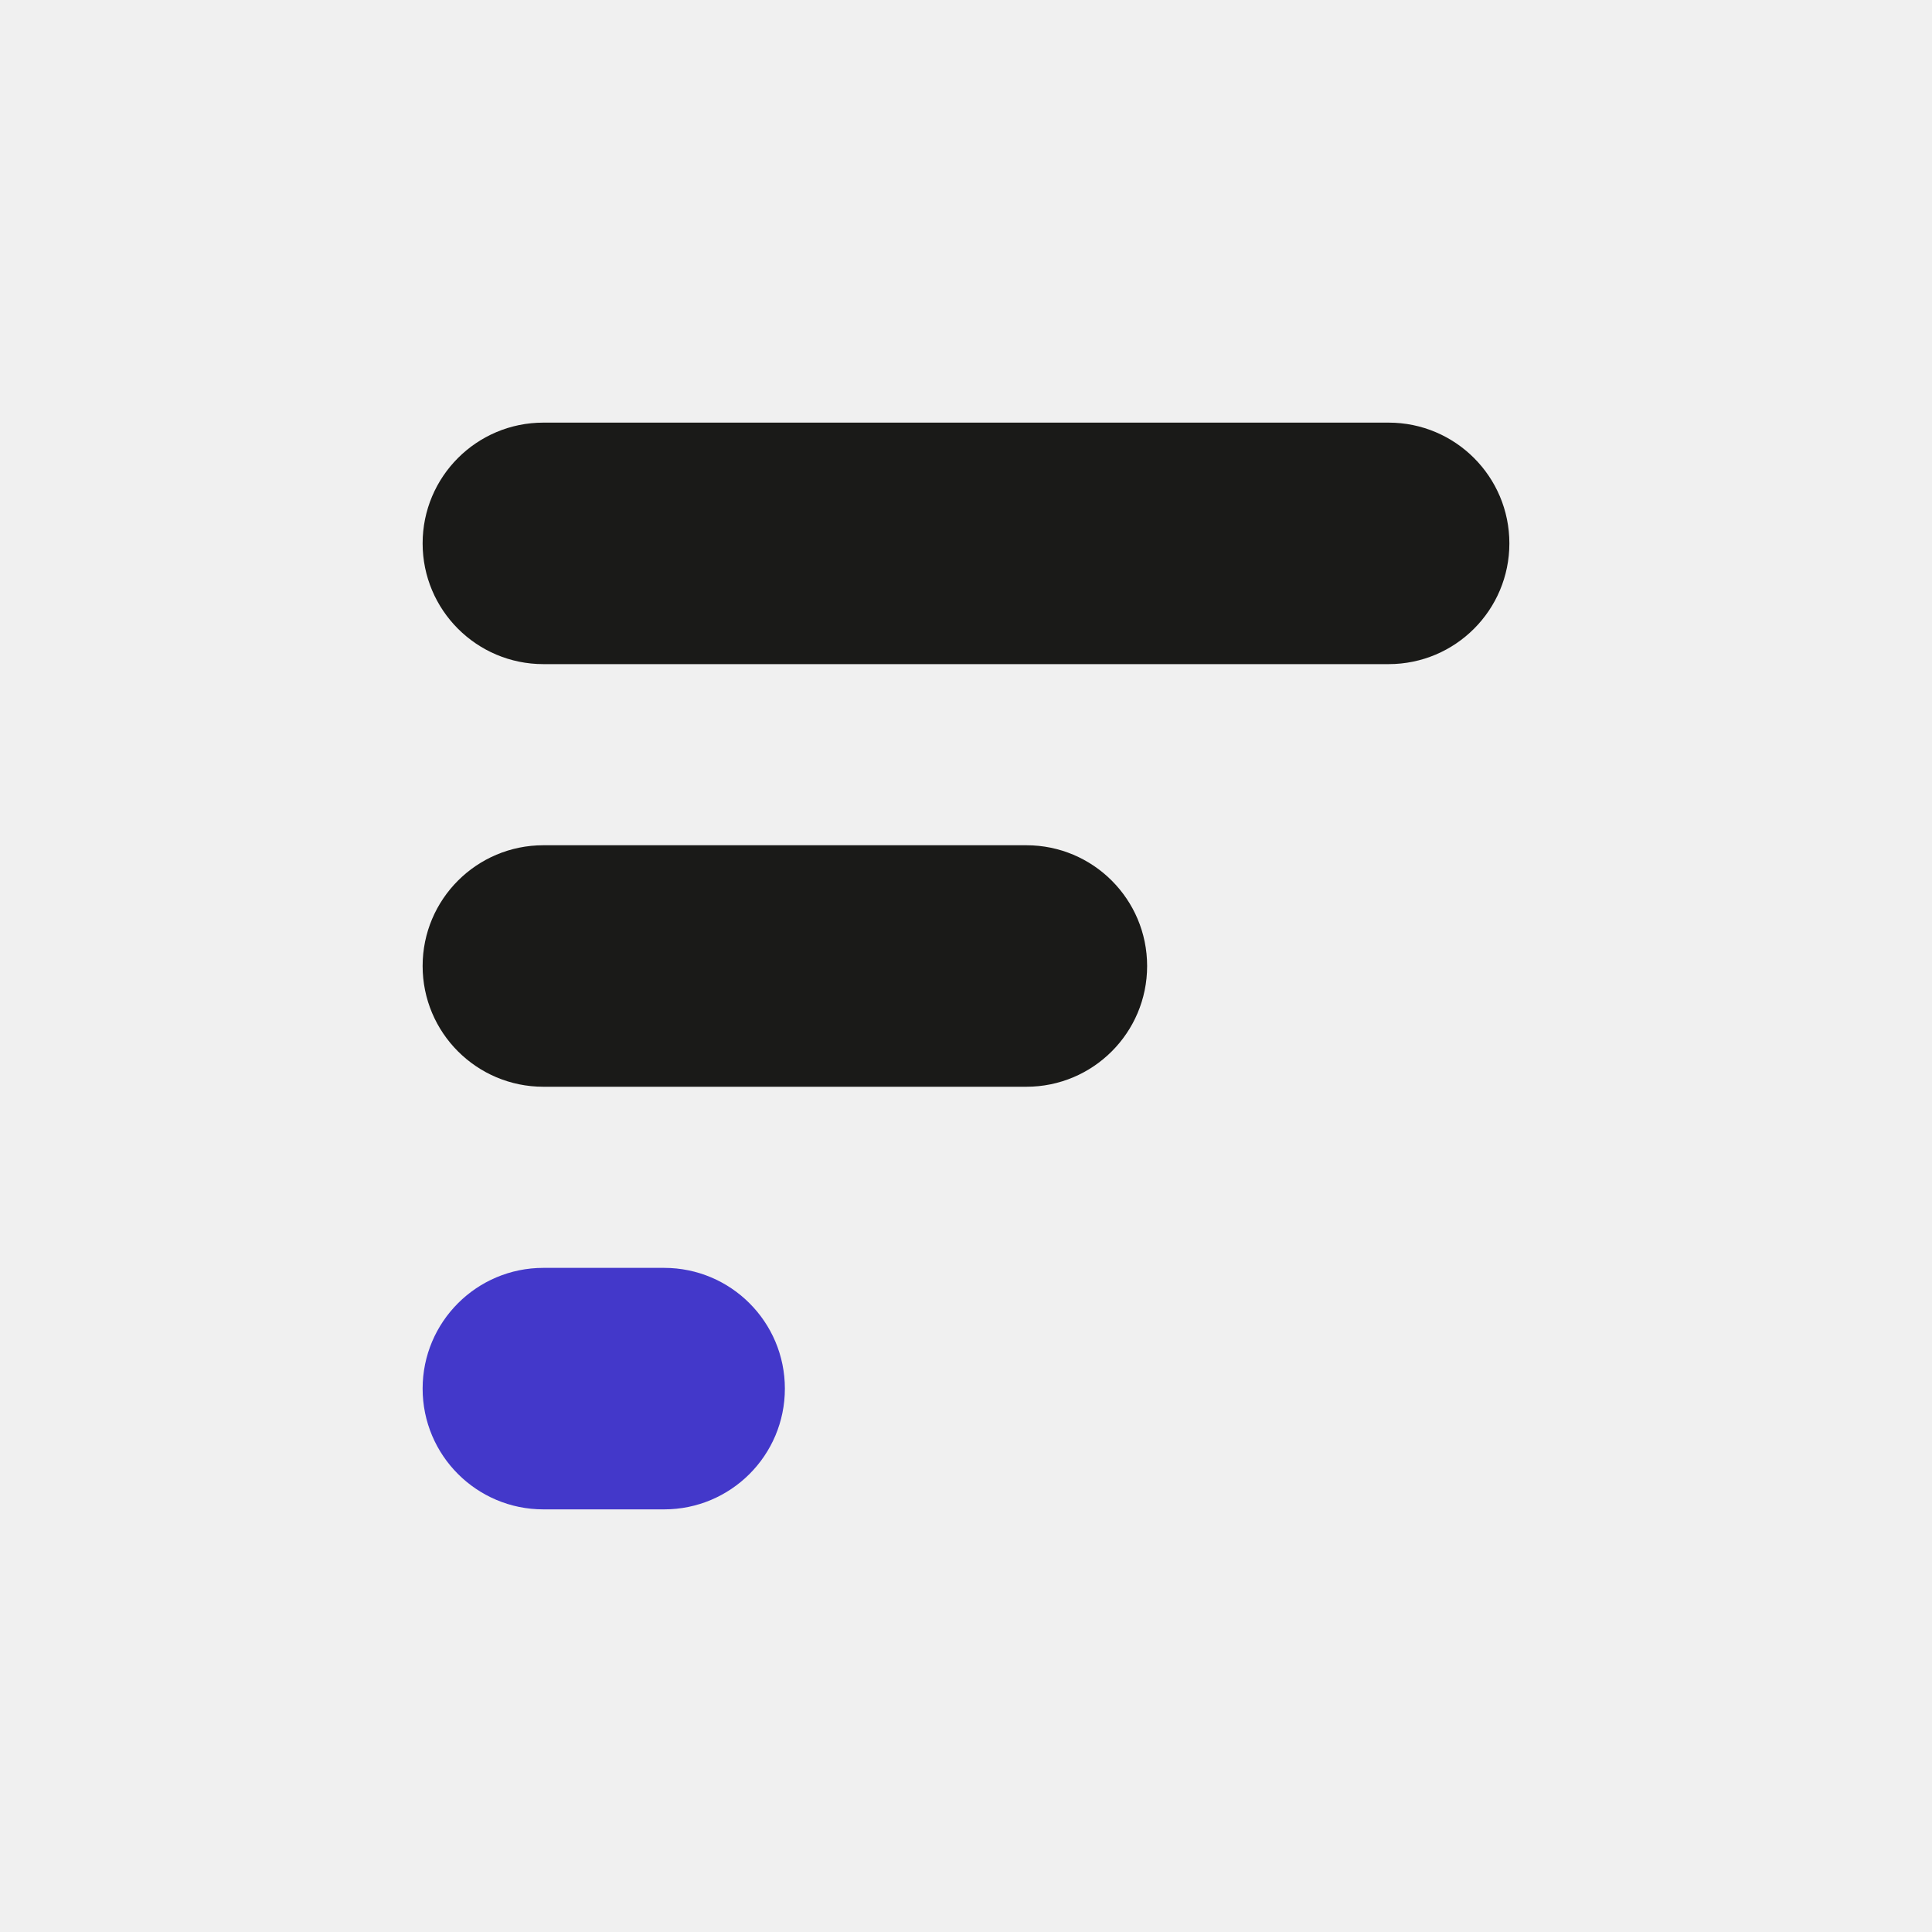
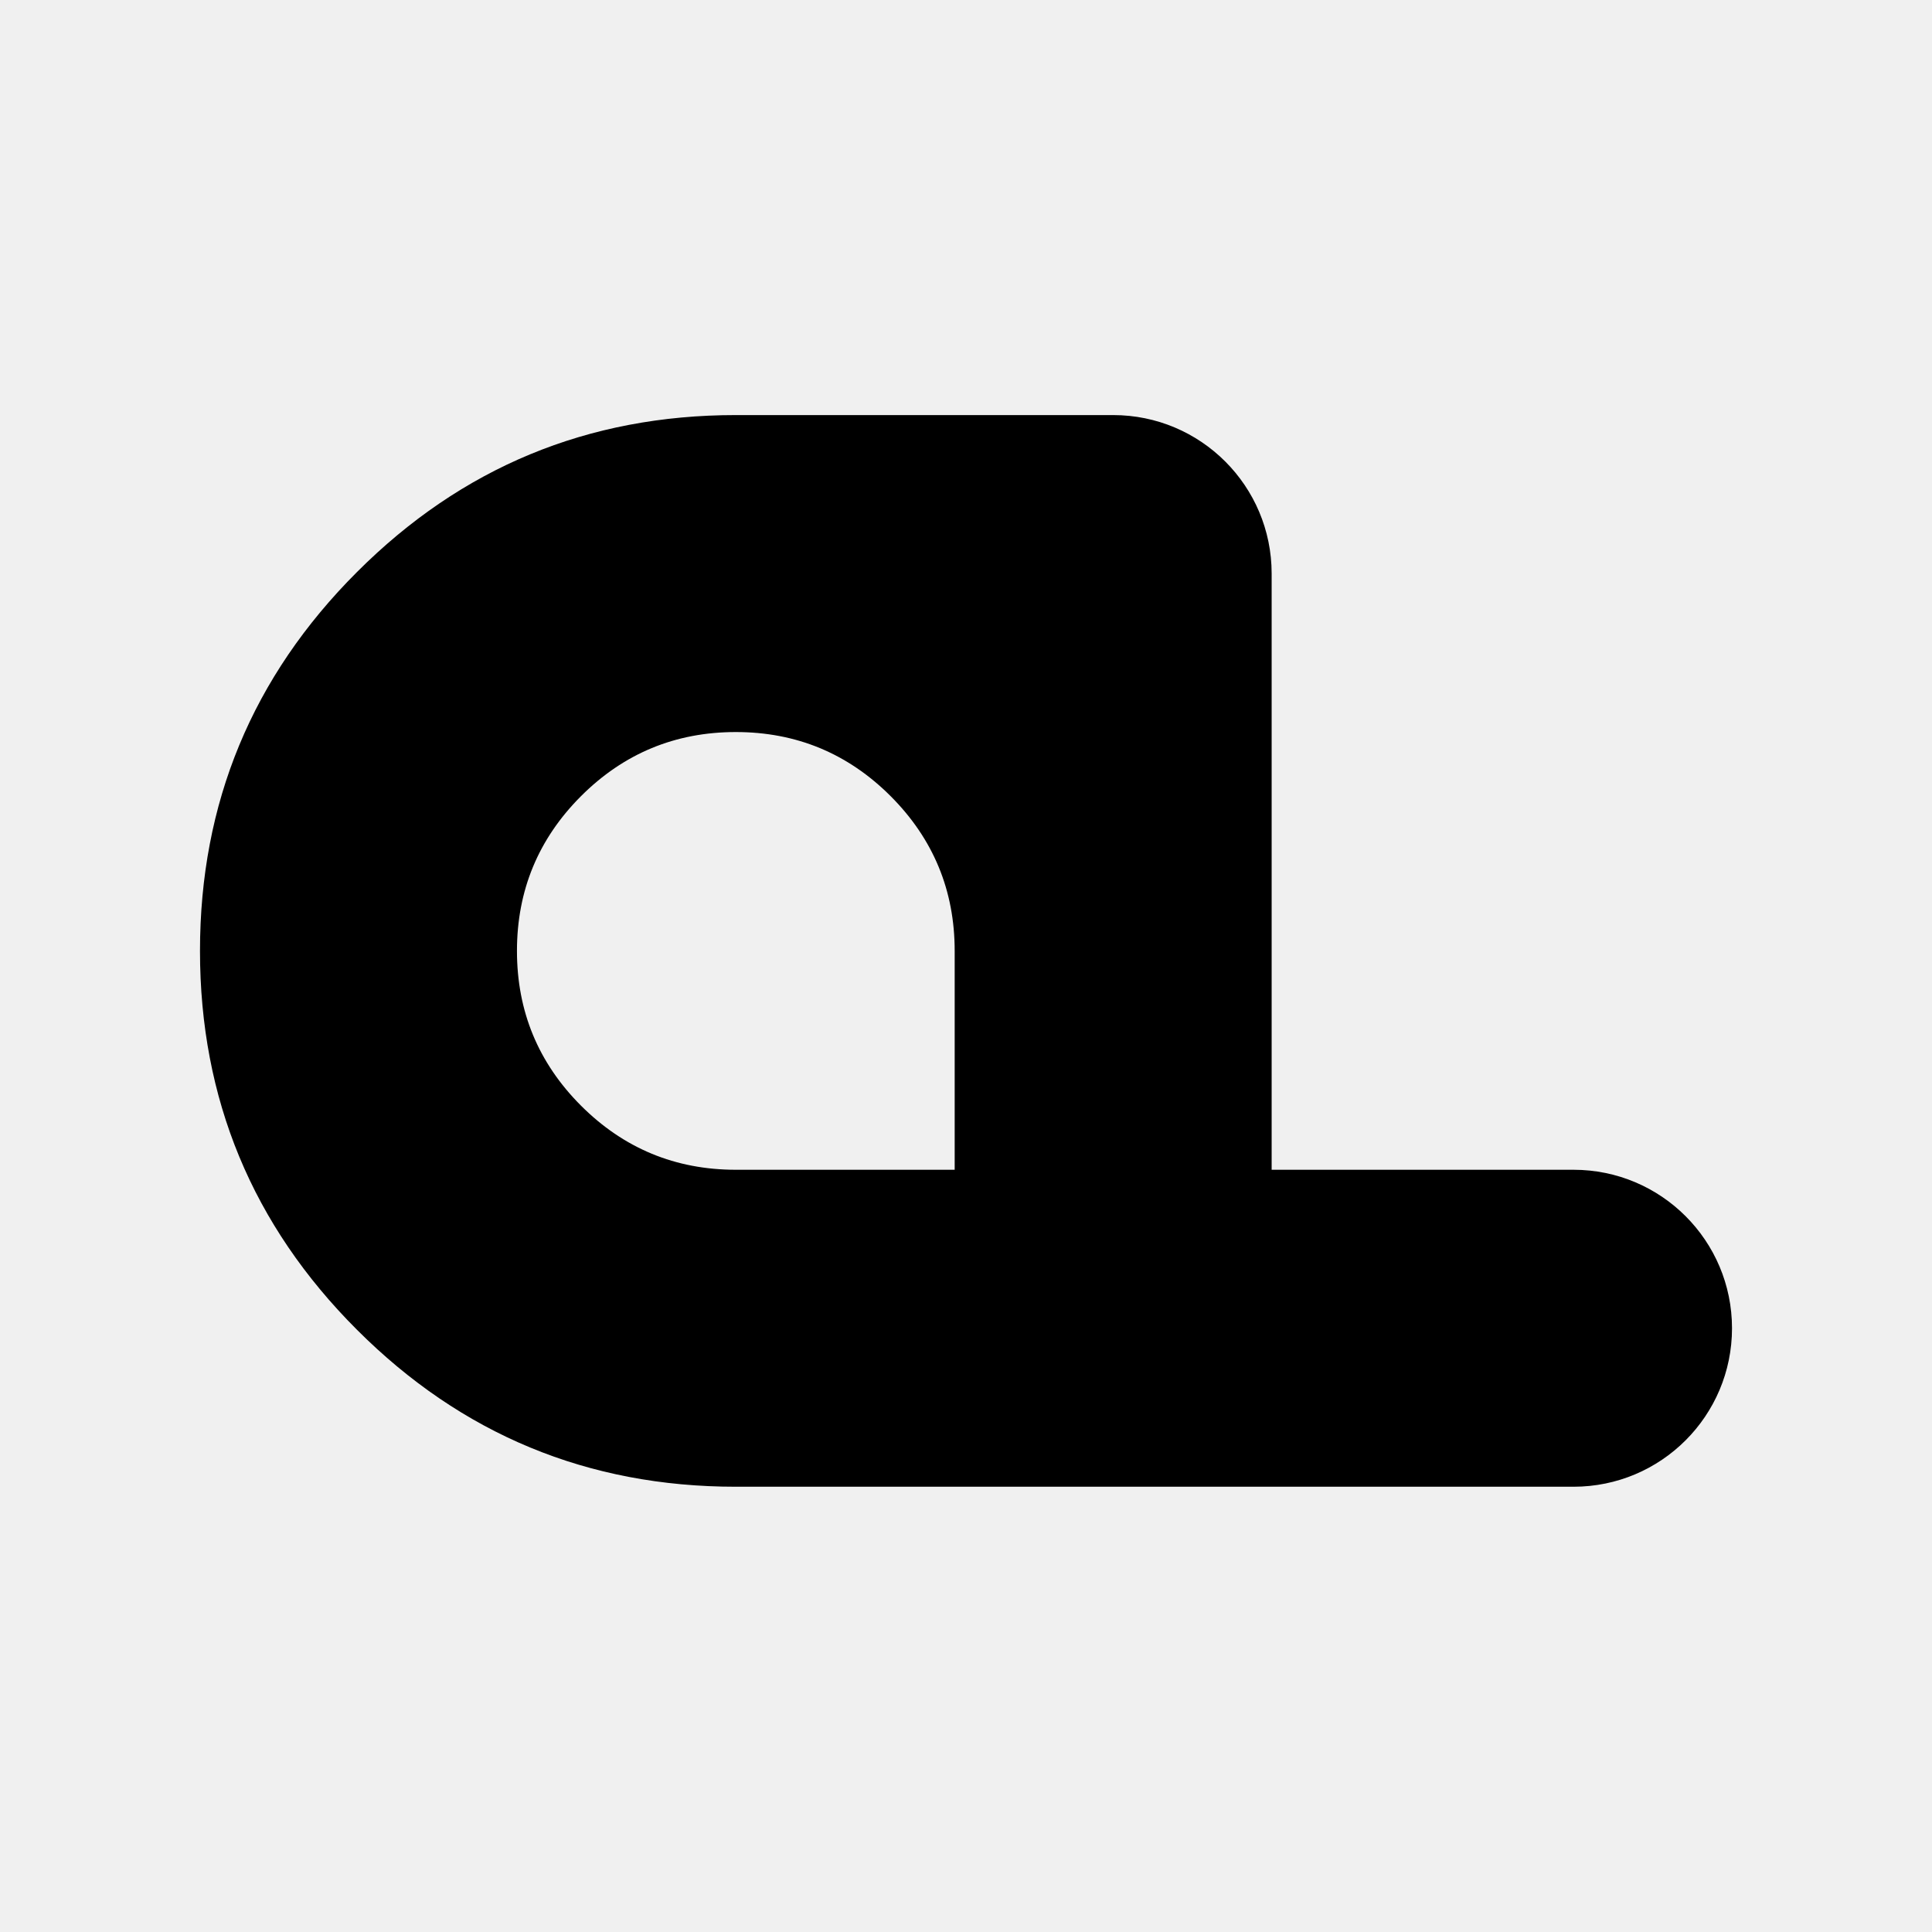
- <svg xmlns="http://www.w3.org/2000/svg" viewBox="0 0 32 32" width="32" height="32">
-   <style>
-     .bar { fill: #1a1a18; }
-     .end { fill: #4338ca; }
-     @media (prefers-color-scheme: dark) {
-       .bar { fill: #ededeb; }
-       .end { fill: #8b93f8; }
-     }
-   </style>
-   <rect class="bar" x="7" y="7" width="18" height="4" rx="2" />
-   <rect class="bar" x="7" y="14" width="12" height="4" rx="2" />
-   <rect class="end" x="7" y="21" width="6" height="4" rx="2" />
+ <svg xmlns="http://www.w3.org/2000/svg" viewBox="0 0 256 256" role="img">
+   <style>path{fill:#000}@media (prefers-color-scheme:dark){path{fill:#fff}}</style>
+   <path d="M97.5 197Q68.09 197 47.3 176.2Q26.5 155.41 26.5 126Q26.5 96.59 47.3 75.8Q68.09 55 97.5 55L147.5 55C159.1 55 168.5 64.4 168.5 76L168.5 155L208.5 155C220.1 155 229.5 164.4 229.5 176C229.5 187.6 220.1 197 208.5 197ZM126.5 126Q126.5 113.99 118.01 105.49Q109.51 97 97.5 97Q85.49 97 76.99 105.49Q68.5 113.99 68.5 126Q68.5 138.01 76.99 146.51Q85.49 155 97.5 155L126.5 155Z" />
</svg>
